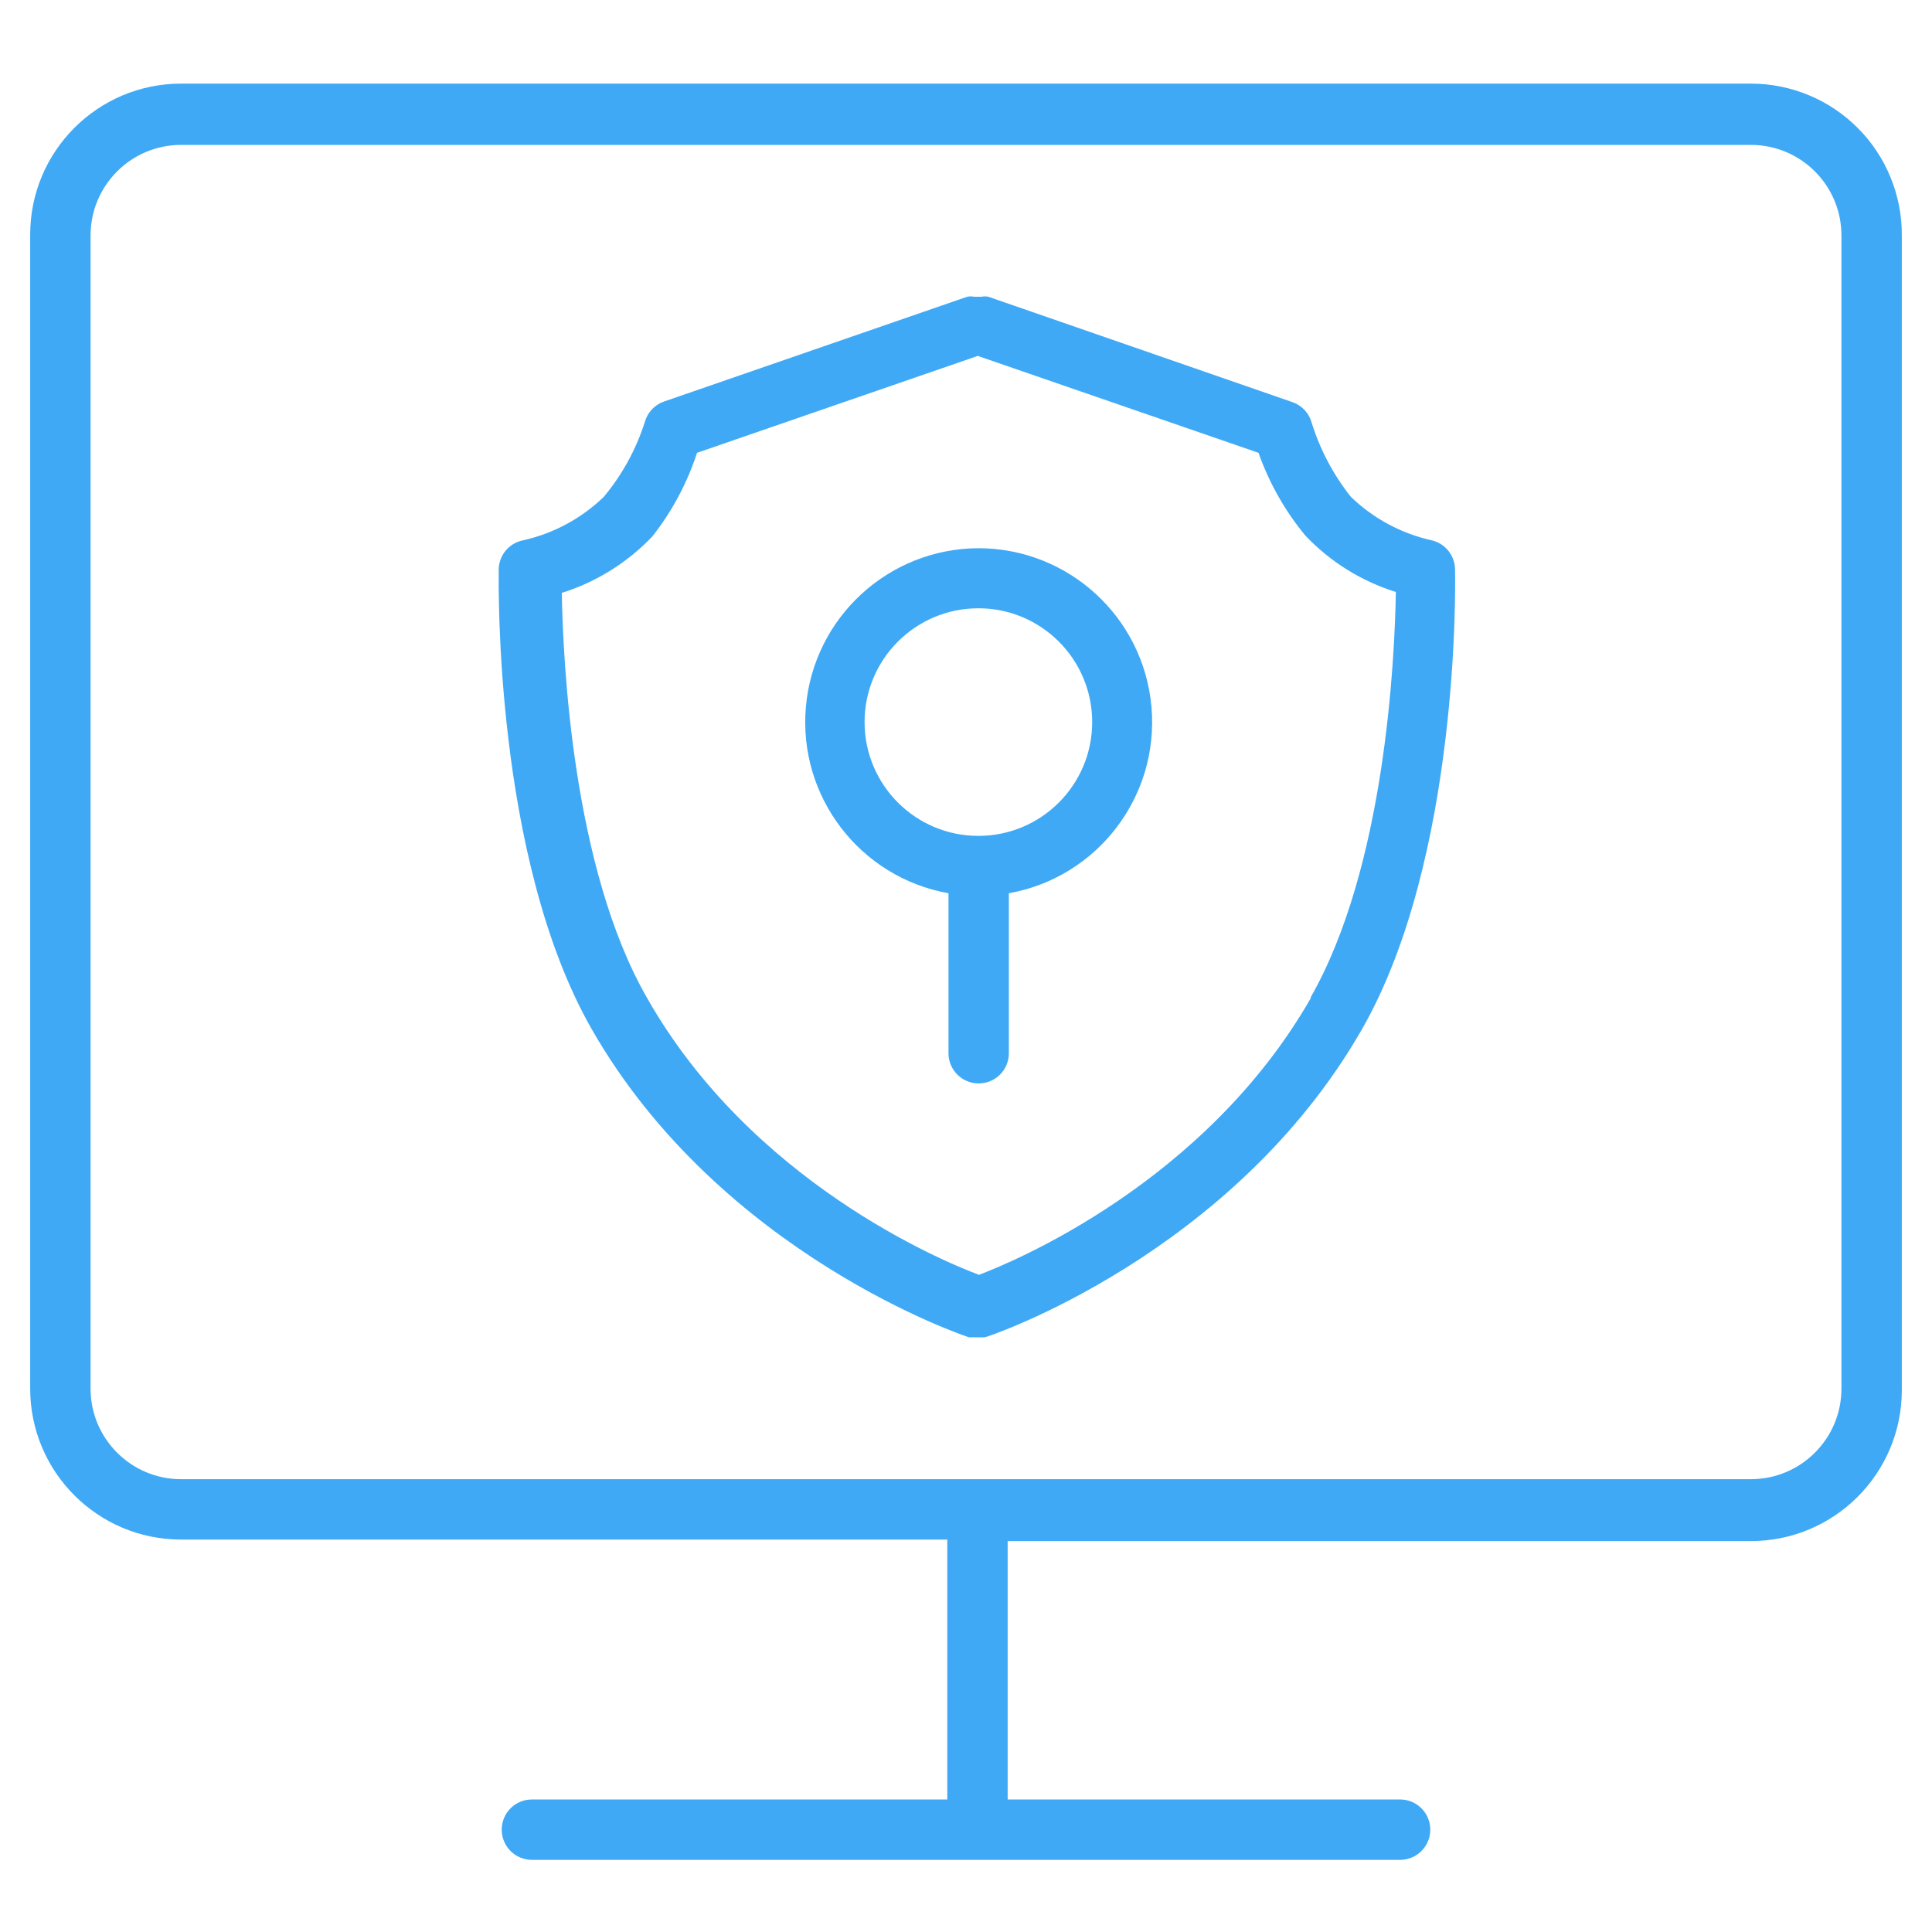
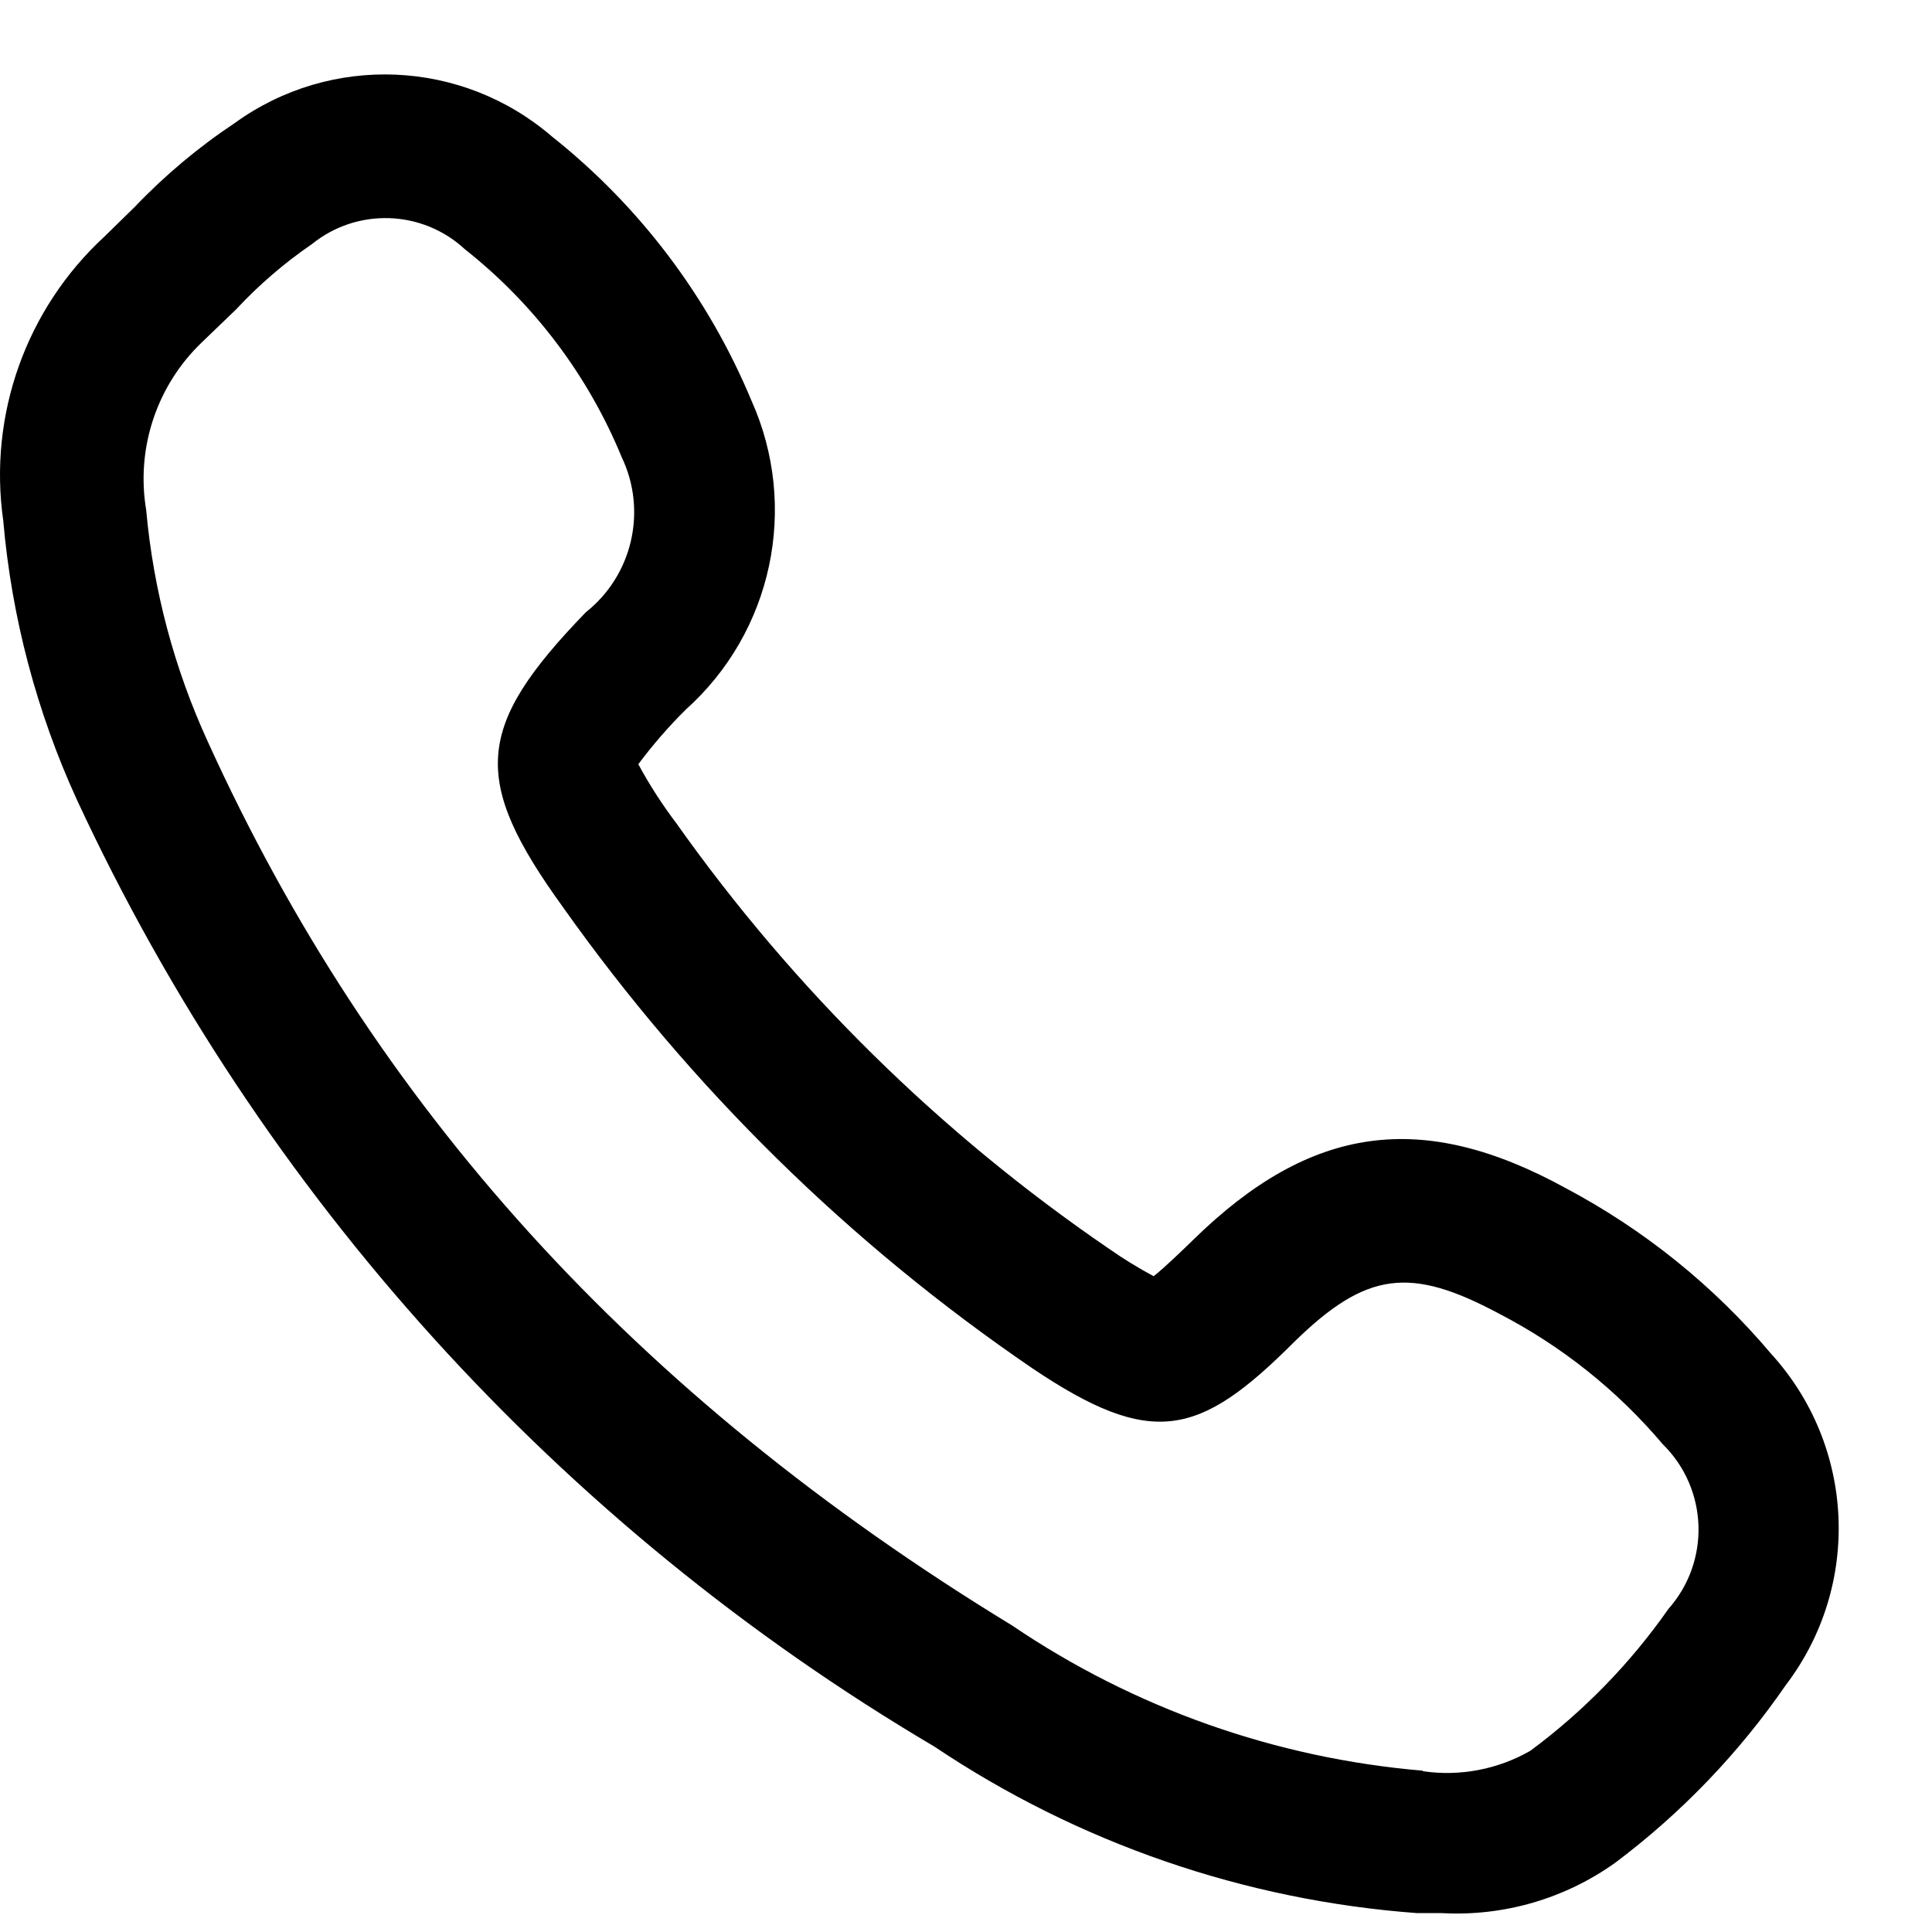
- <svg xmlns="http://www.w3.org/2000/svg" t="1690040790742" class="icon" viewBox="0 0 1024 1024" version="1.1" p-id="2306" width="200" height="200">
-   <path d="M518.72 290.56a92.16 92.16 0 0 0-16 182.88v84.8a16 16 0 0 0 32 0v-84.8a92.16 92.16 0 0 0-16-182.88z m0 152.48a60.32 60.32 0 1 1 60.16-60.32 60.32 60.32 0 0 1-60.16 60.32z" fill="#3FA9F5" p-id="2307" />
-   <path d="M758.88 286.4a89.92 89.92 0 0 1-42.88-23.04 120.96 120.96 0 0 1-20.8-39.36 16 16 0 0 0-10.24-10.88L523.84 157.28a9.28 9.28 0 0 0-3.68 0h-3.84a9.28 9.28 0 0 0-3.68 0L352 212.8a16 16 0 0 0-10.24 10.88A117.6 117.6 0 0 1 320 263.36a89.6 89.6 0 0 1-42.88 23.04 16 16 0 0 0-12.8 16c0 6.24-2.56 152.32 49.28 243.04 68.48 119.68 198.72 163.04 200 163.36h8.32c1.28 0 131.52-43.68 200-163.36 51.84-90.72 49.44-236.8 49.28-243.04a16 16 0 0 0-12.32-16z m-64 242.4c-56.16 98.24-158.56 140.32-176 146.88-20.16-7.52-120.96-49.76-176-146.88-39.52-68.8-44.48-178.72-45.12-214.56a113.12 113.12 0 0 0 48-29.92A144 144 0 0 0 369.44 240l148.8-51.36 148.8 51.36a144 144 0 0 0 24.8 43.84 112 112 0 0 0 48 29.92c-0.64 36.32-5.76 146.08-45.28 215.04z" fill="#3FA9F5" p-id="2308" />
-   <path d="M928 44.32H96a80 80 0 0 0-80 80V736a80 80 0 0 0 80 80h406.08v137.76H281.92a16 16 0 0 0 0 32h460.16a16 16 0 0 0 0-32h-208v-136.96H928a80 80 0 0 0 80-80V124.8a80 80 0 0 0-80-80.48zM976 736a48 48 0 0 1-48 48H96a48 48 0 0 1-48-48V124.8a48 48 0 0 1 48-48h832a48 48 0 0 1 48 48z" fill="#3FA9F5" p-id="2309" />
+ <svg xmlns="http://www.w3.org/2000/svg" t="1681103142996" class="icon" viewBox="0 0 1024 1024" version="1.1" p-id="1227" width="16" height="16">
+   <path d="M764.198 1013.988h-13.084a529.18 529.18 0 0 1-255.829-88.235A1139.94 1139.94 0 0 1 40.855 424.107 448.683 448.683 0 0 1 1.716 275.911a171.804 171.804 0 0 1 53.646-150.528l16.1-15.758a311.751 311.751 0 0 1 52.907-44.373 135.68 135.68 0 0 1 168.05 6.997A351.118 351.118 0 0 1 398.231 212.196a141.938 141.938 0 0 1-34.873 164.011c-9.045 8.988-17.408 18.603-25.031 28.843 5.86 10.866 12.572 21.276 20.025 31.118a909.938 909.938 0 0 0 229.49 225.735c7.566 5.291 15.417 10.126 23.609 14.507 5.518-4.267 15.303-13.767 21.049-19.342 62.18-60.871 121.173-69.177 197.404-27.307 41.529 22.016 78.507 51.826 108.828 87.78 44.658 48.981 47.9 122.88 7.794 175.559a405.049 405.049 0 0 1-90.283 94.094 144.498 144.498 0 0 1-92.046 26.795z m-10.069-75.207a88.747 88.747 0 0 0 56.946-10.809 326.03 326.03 0 0 0 73.216-75.207 63.431 63.431 0 0 0-3.015-87.324 285.184 285.184 0 0 0-86.756-69.177c-46.876-25.088-70.201-22.585-108.601 15.019-50.176 50.176-75.264 56.718-138.923 13.824a984.405 984.405 0 0 1-248.604-244.281c-48.924-67.698-46.649-95.573 12.06-156.274a67.698 67.698 0 0 0 19.058-82.261 272.612 272.612 0 0 0-83.058-110.137 61.952 61.952 0 0 0-81.18-2.731c-14.62 10.012-28.103 21.618-40.164 34.588l-18.034 17.351c-24.007 22.926-35.1 56.263-29.582 89.031 3.812 42.382 14.848 83.854 32.597 122.596 87.78 193.138 225.678 346.169 426.325 468.537a456.476 456.476 0 0 0 217.714 76.971v0.284z" p-id="1228" />
</svg>
